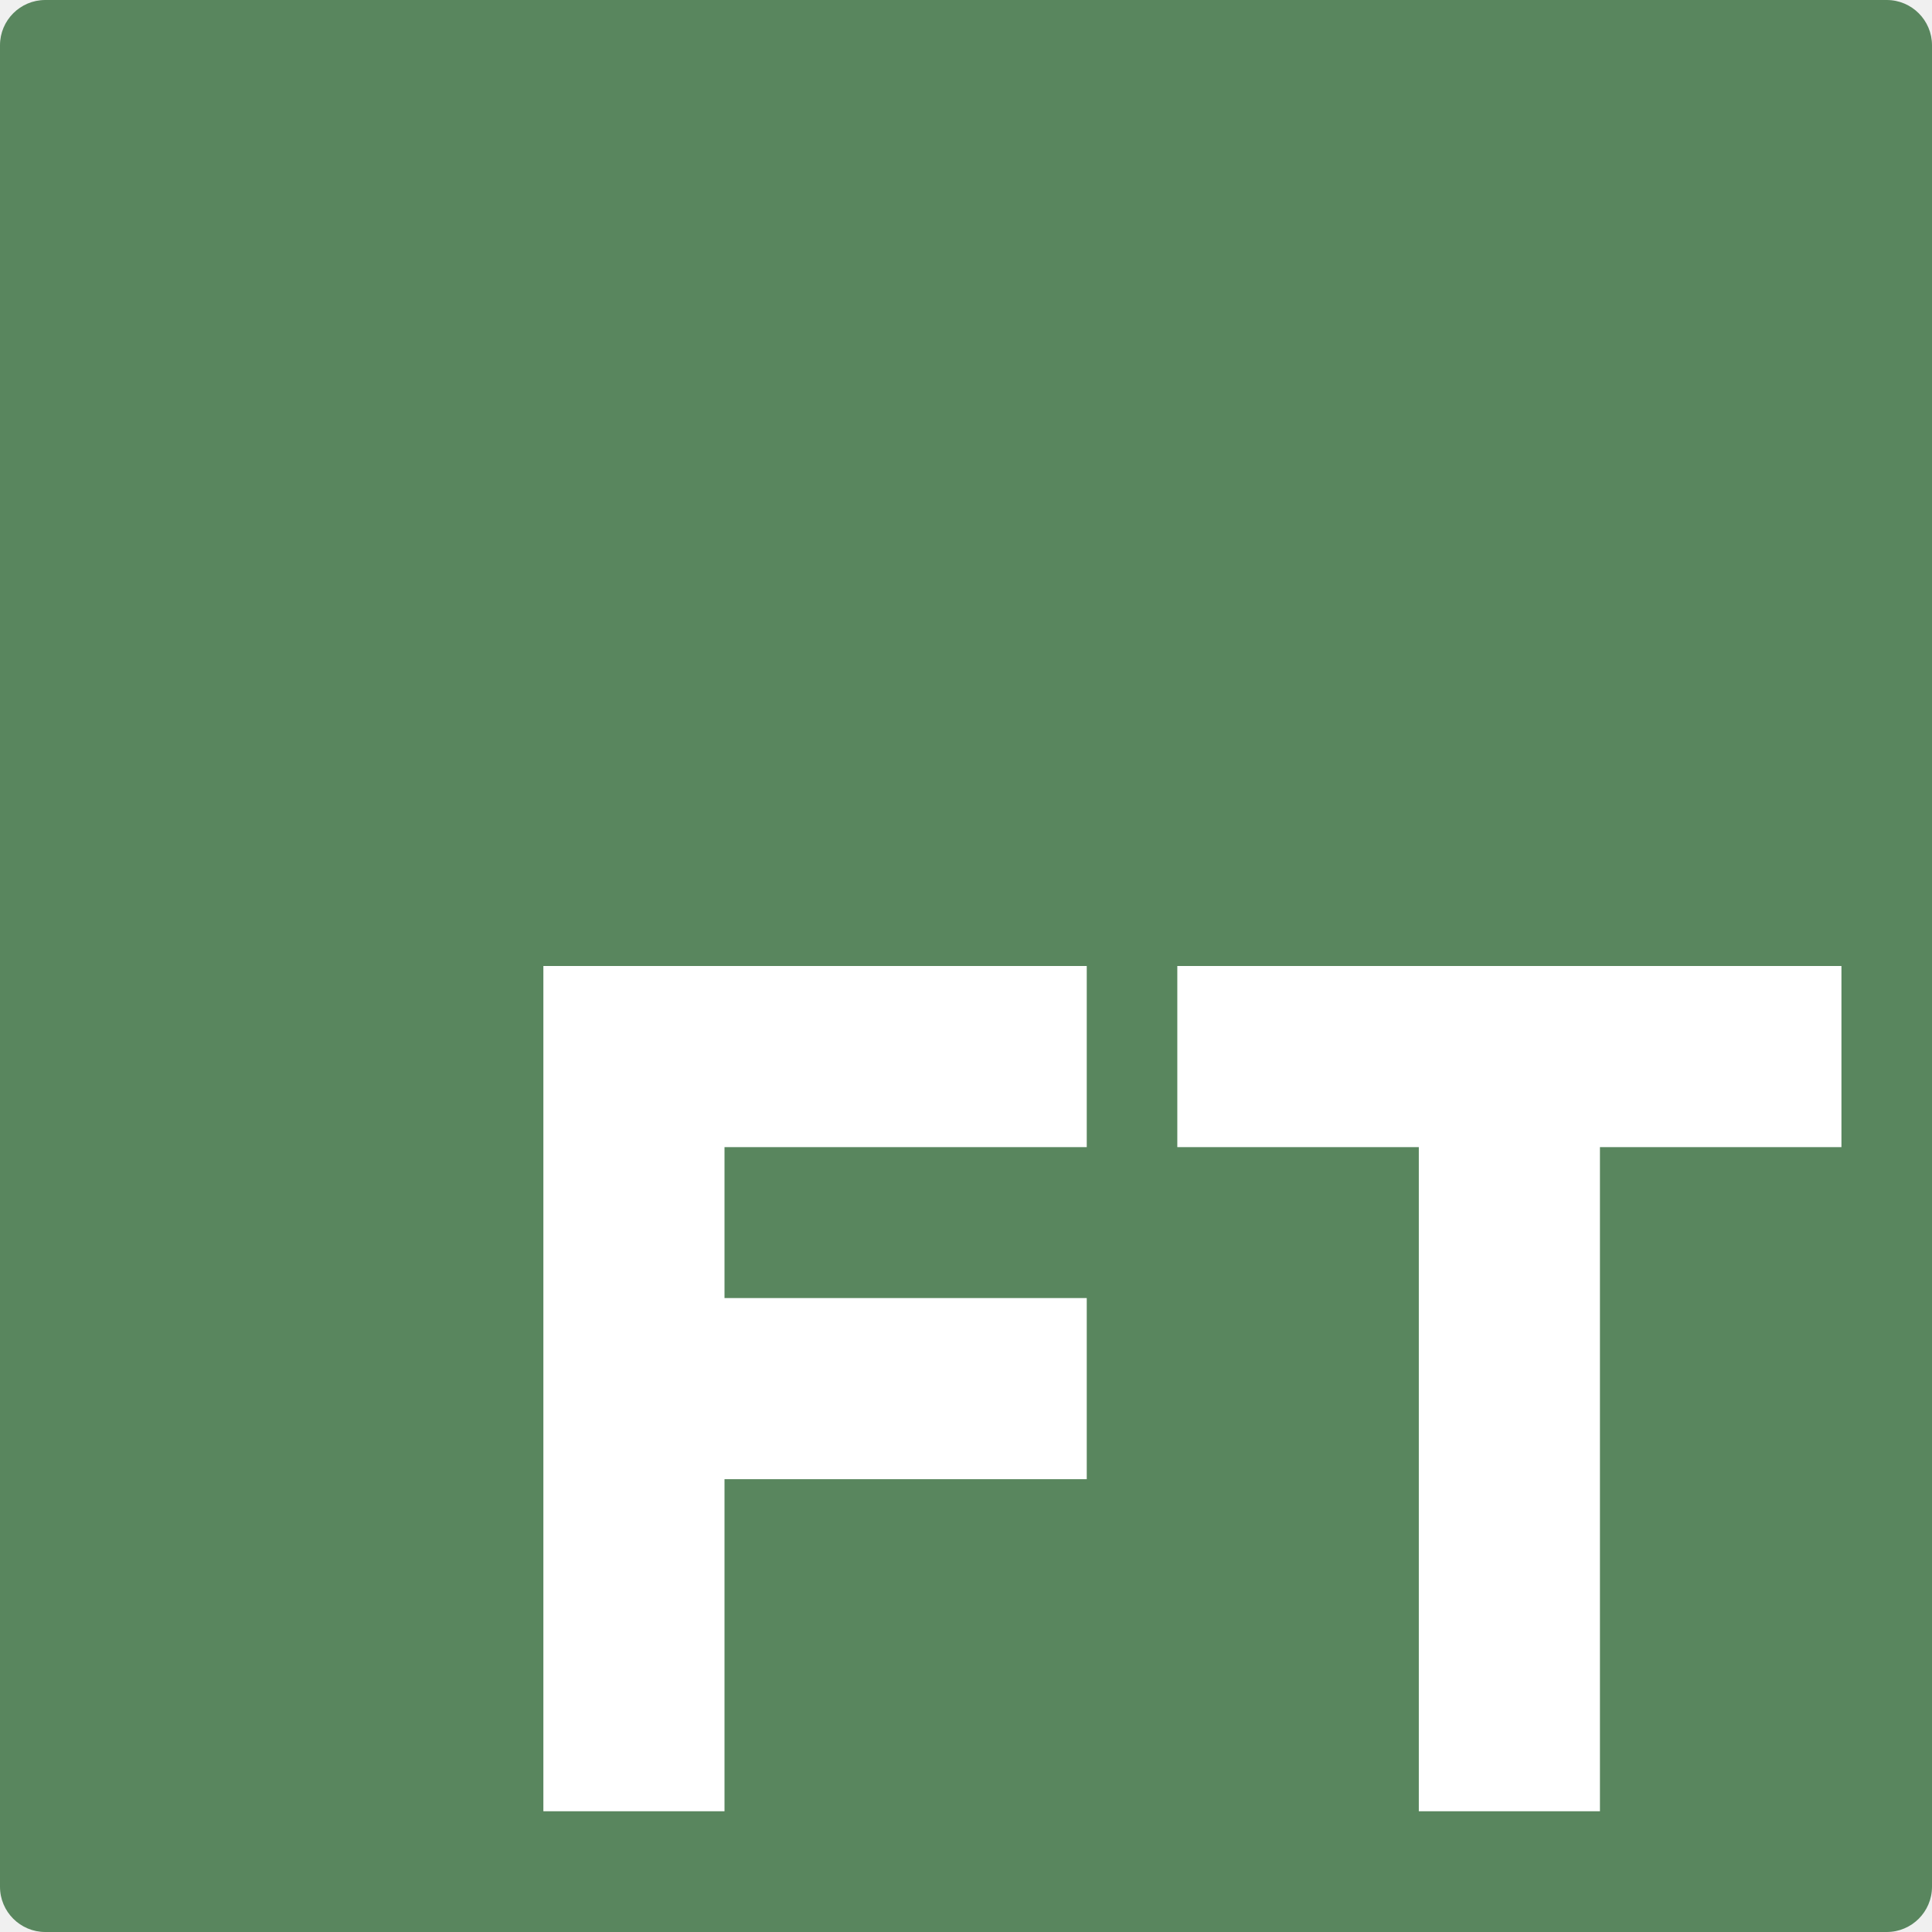
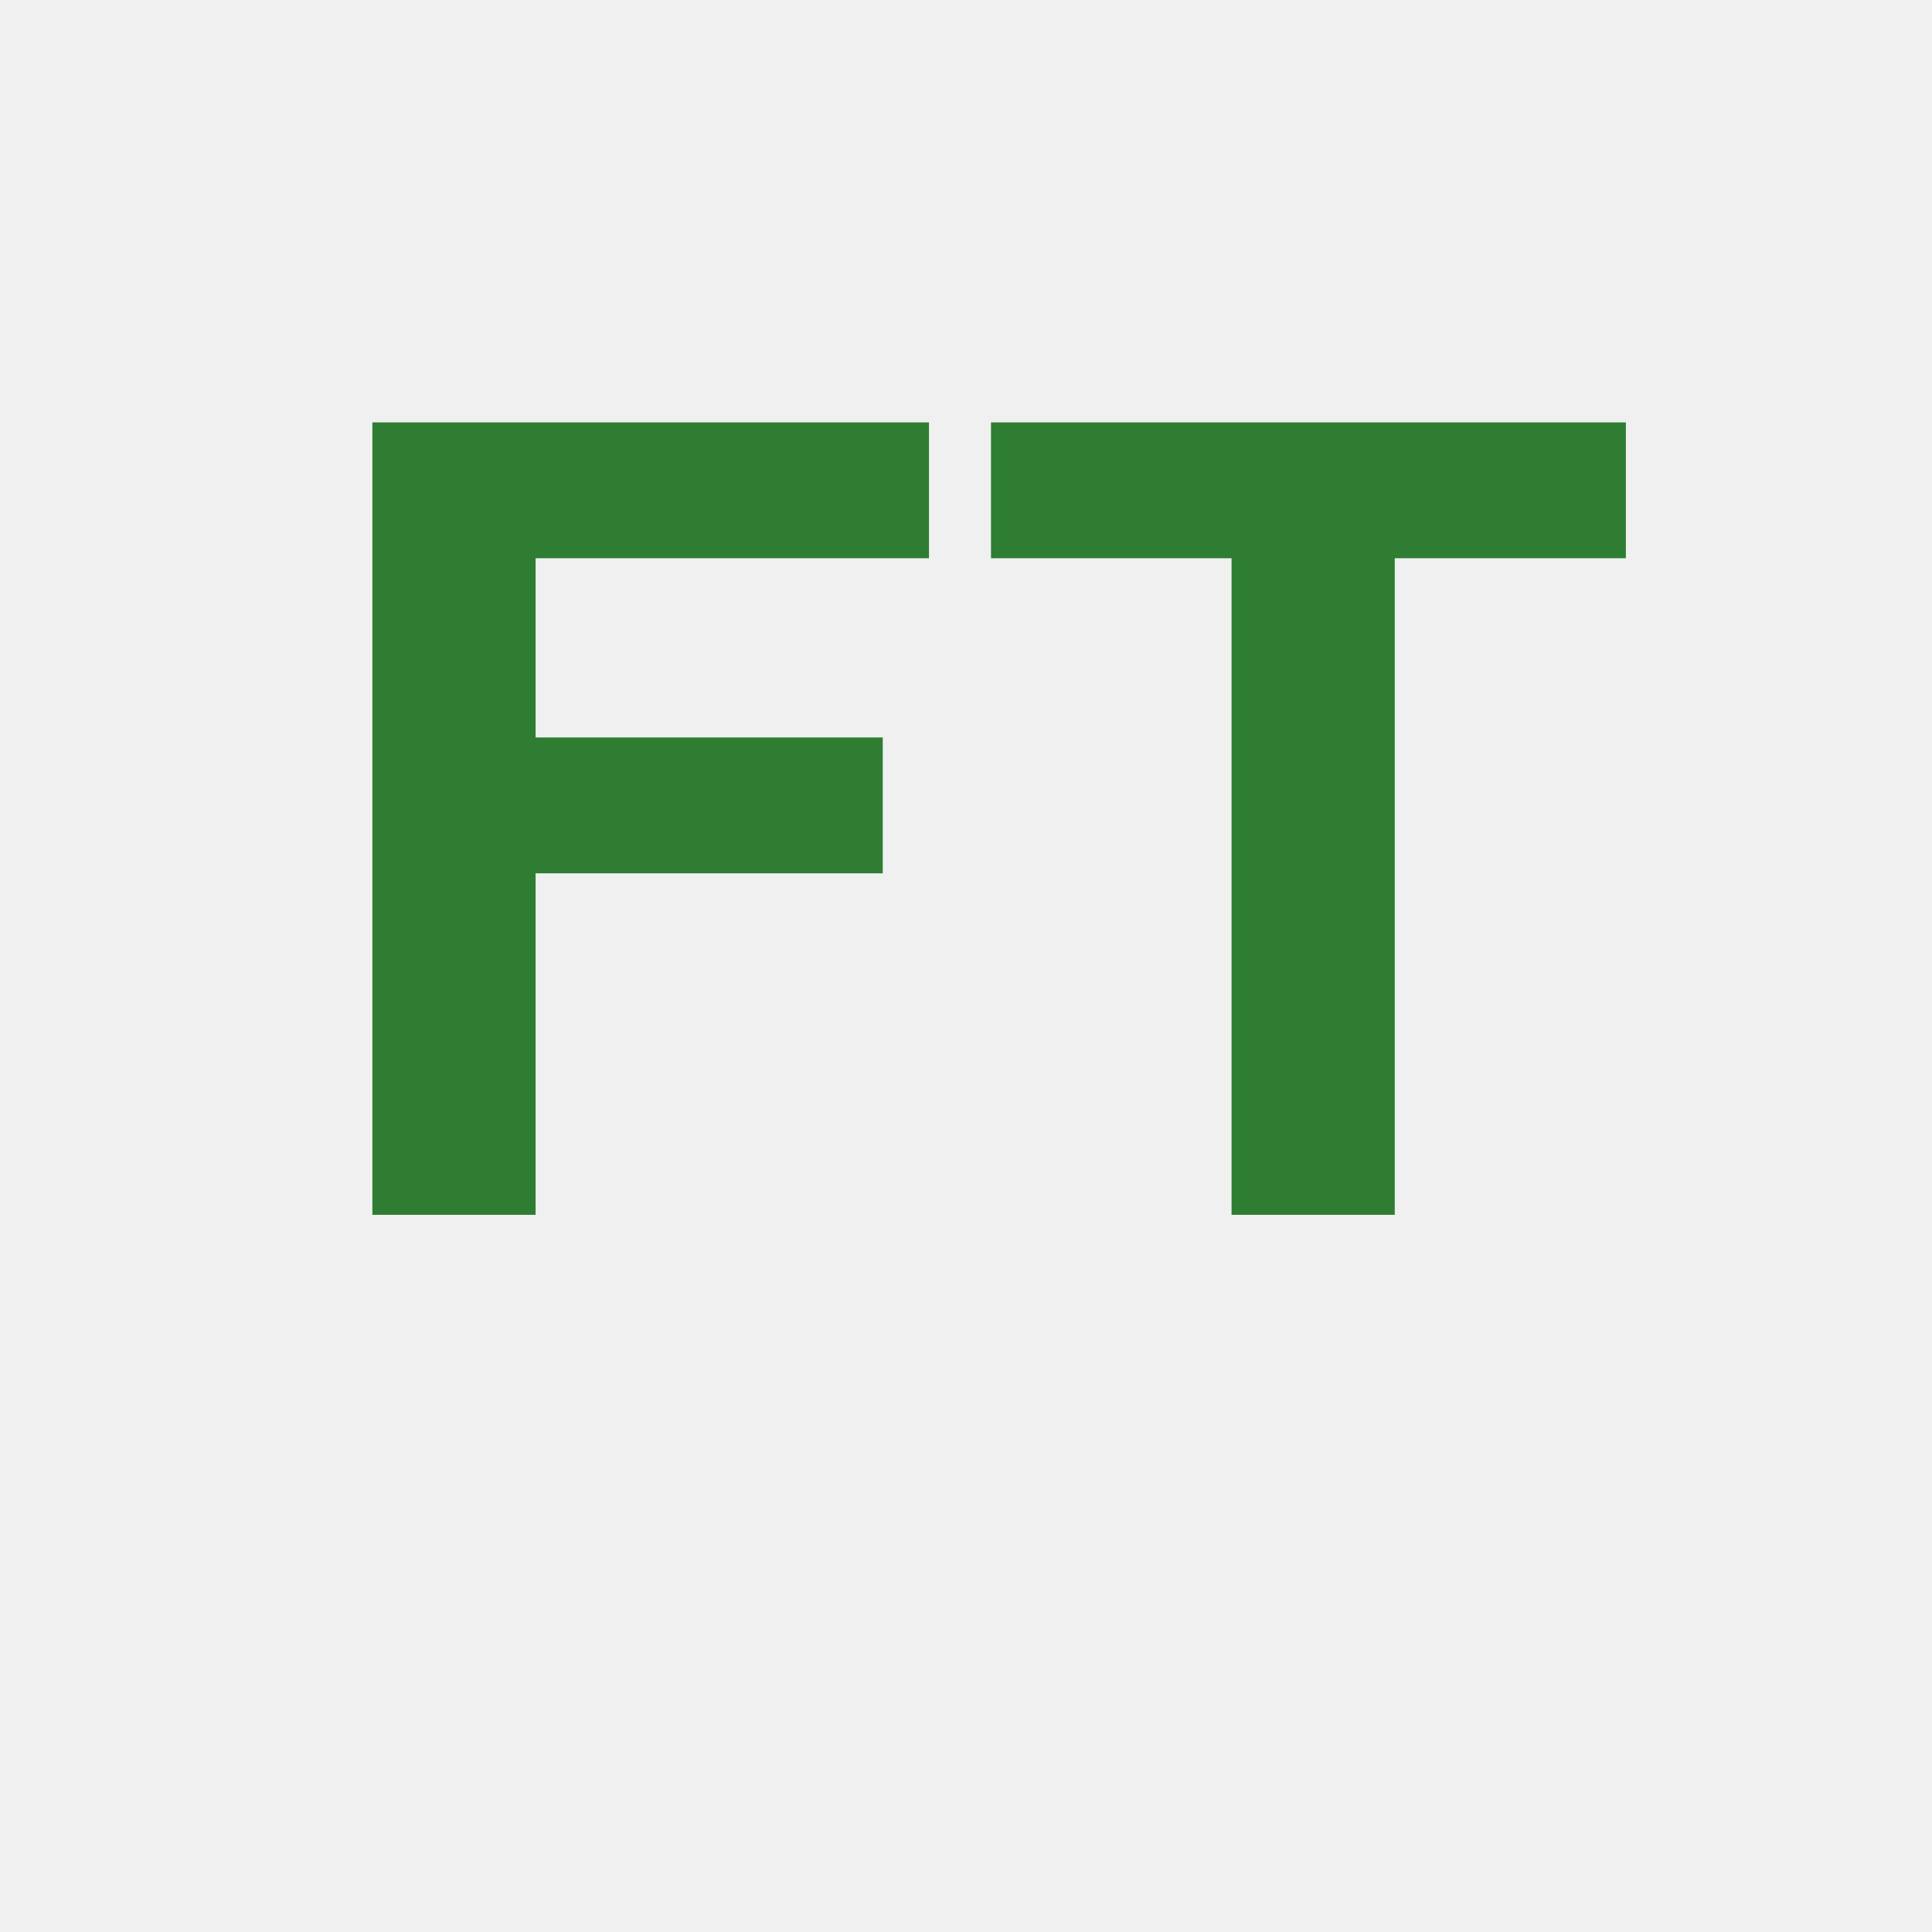
- <svg xmlns="http://www.w3.org/2000/svg" width="16" height="16" viewBox="0 0 64 64" fill="none">
-   <rect width="64" height="64" rx="1.5" fill="#59865E" />
-   <path fill="#fff" d="M18 32h18v6H24v5h12v6H24v11h-6V32z" />
-   <path fill="#fff" d="M39 32h22v6H53v22h-6V38H39V32z" />
+ <svg xmlns="http://www.w3.org/2000/svg" width="16" height="16" viewBox="0 0 32 32" fill="none">
+   <text x="16" y="16" dominant-baseline="central" fill="#2E7D32" font-family="Segoe UI, -apple-system, BlinkMacSystemFont, Helvetica, Arial, sans-serif" font-size="18" font-weight="700" text-anchor="middle">FT</text>
</svg>
